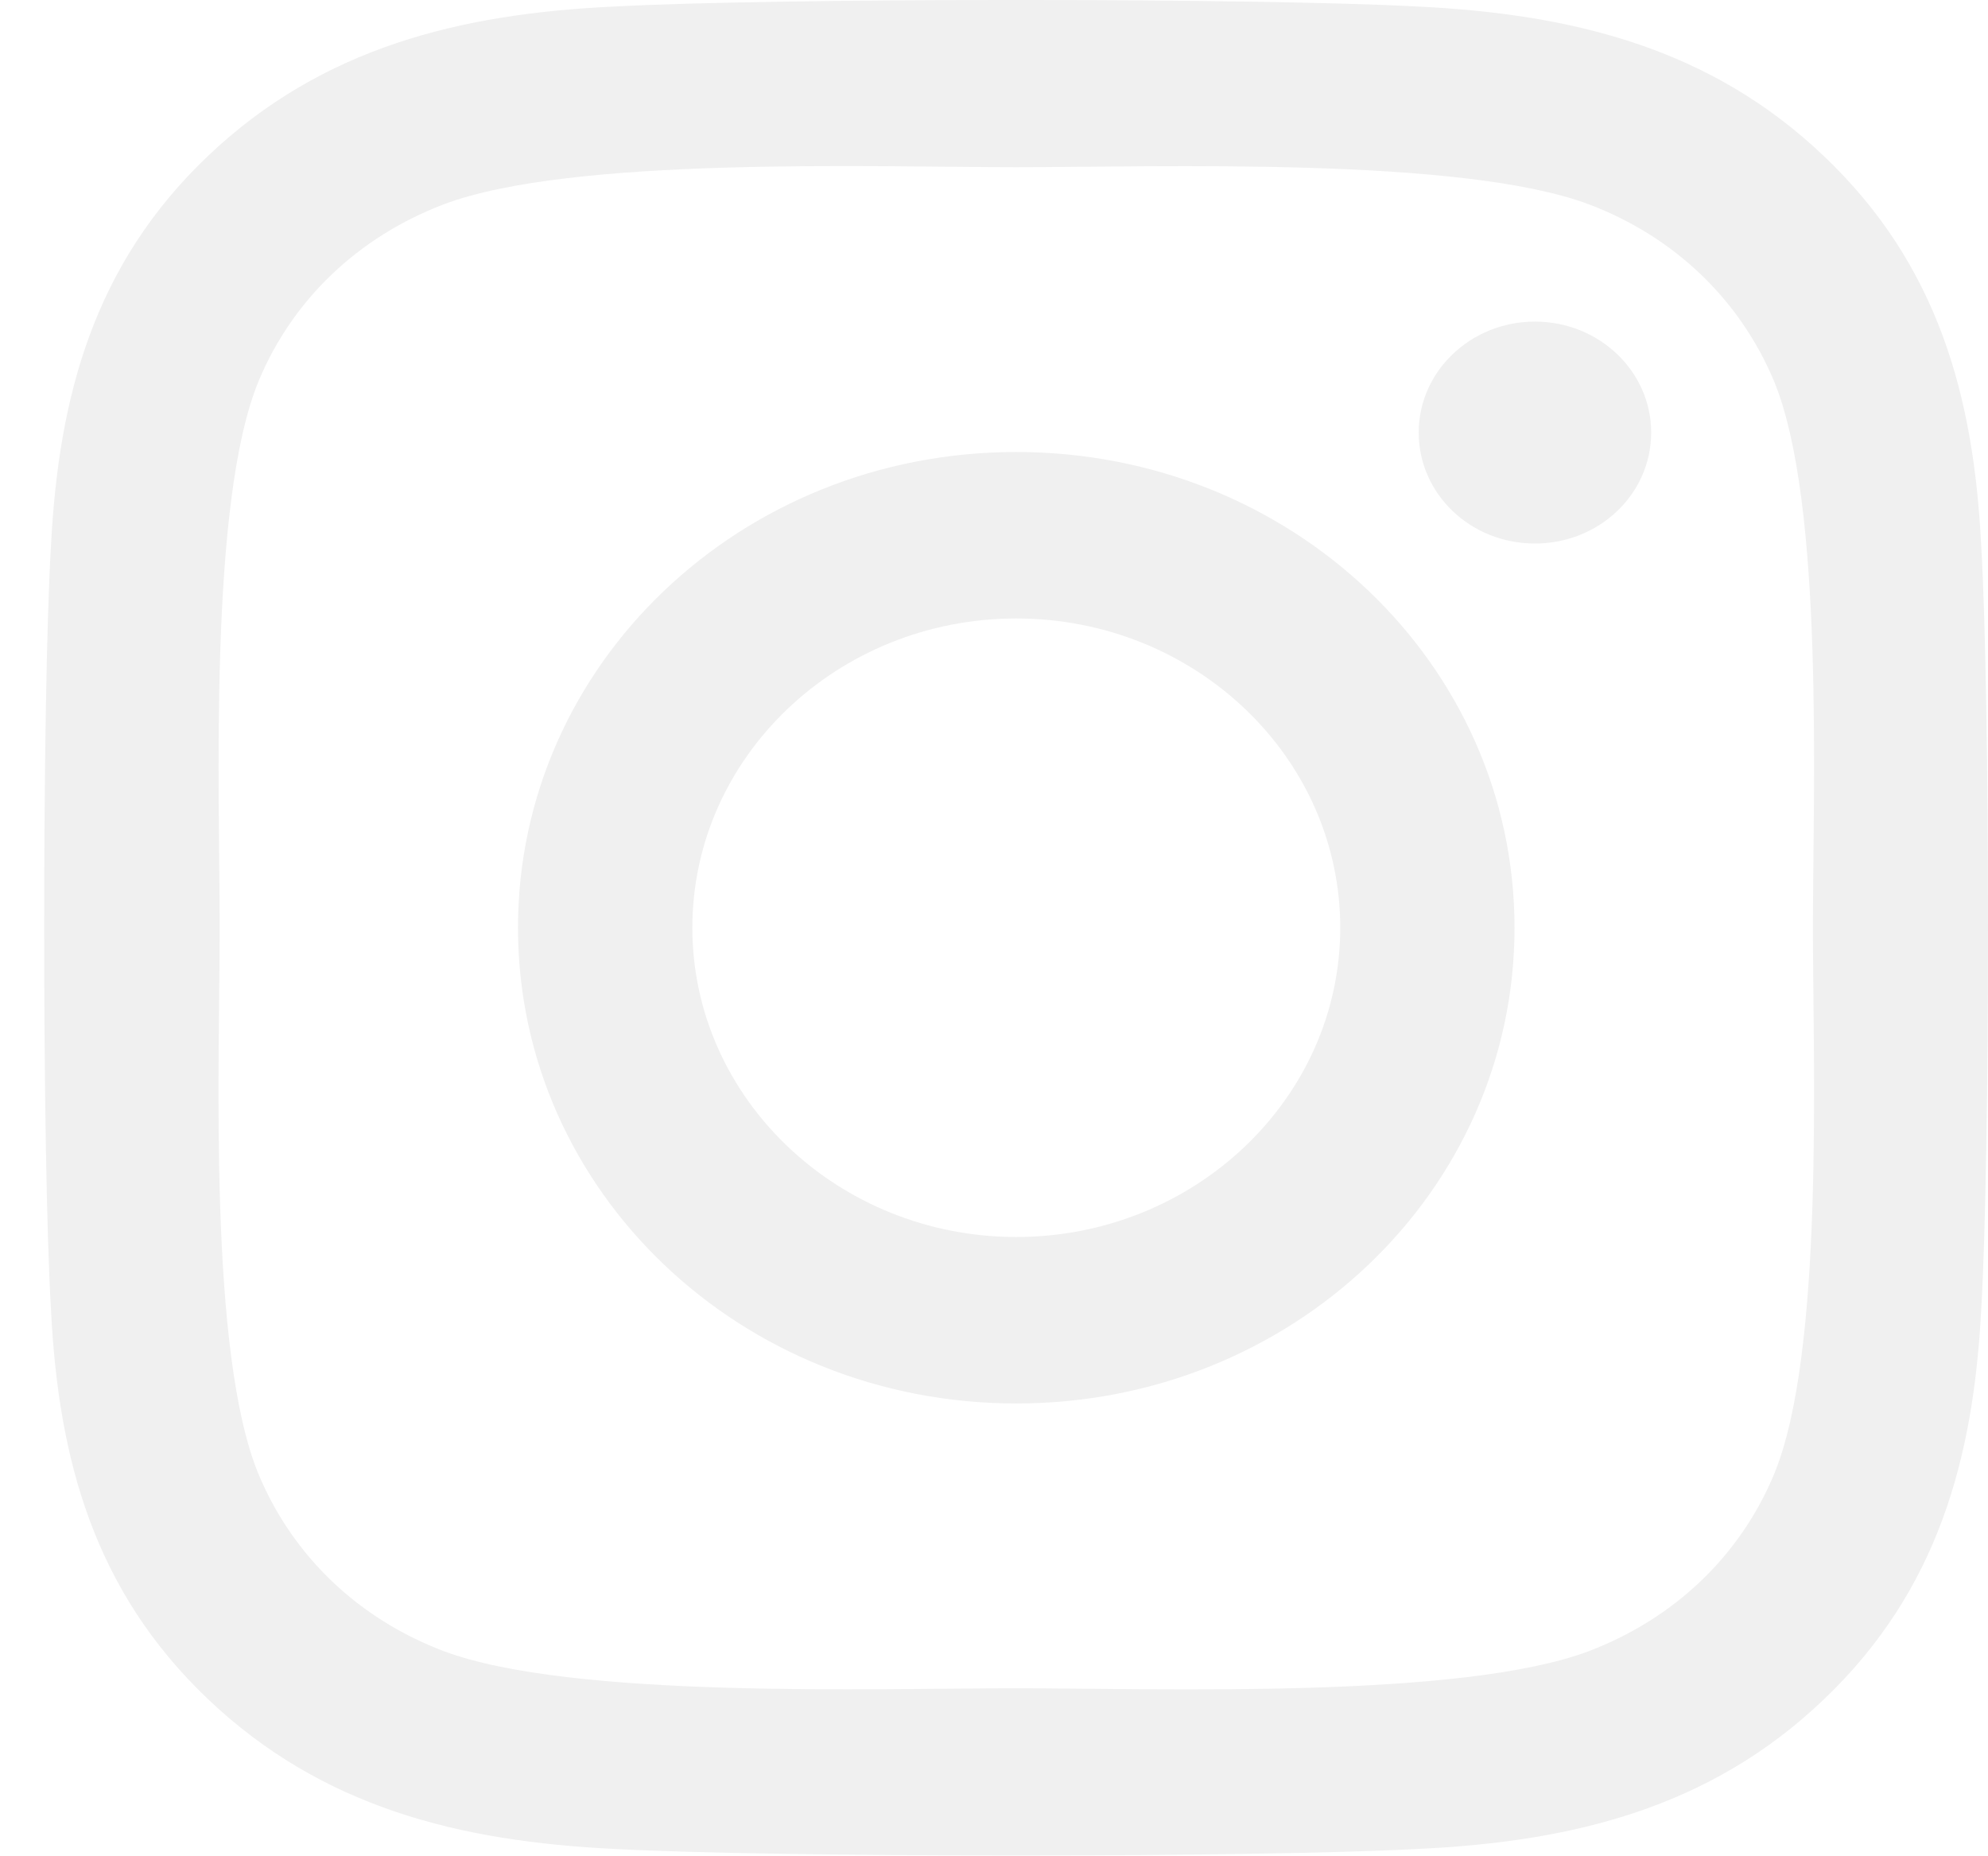
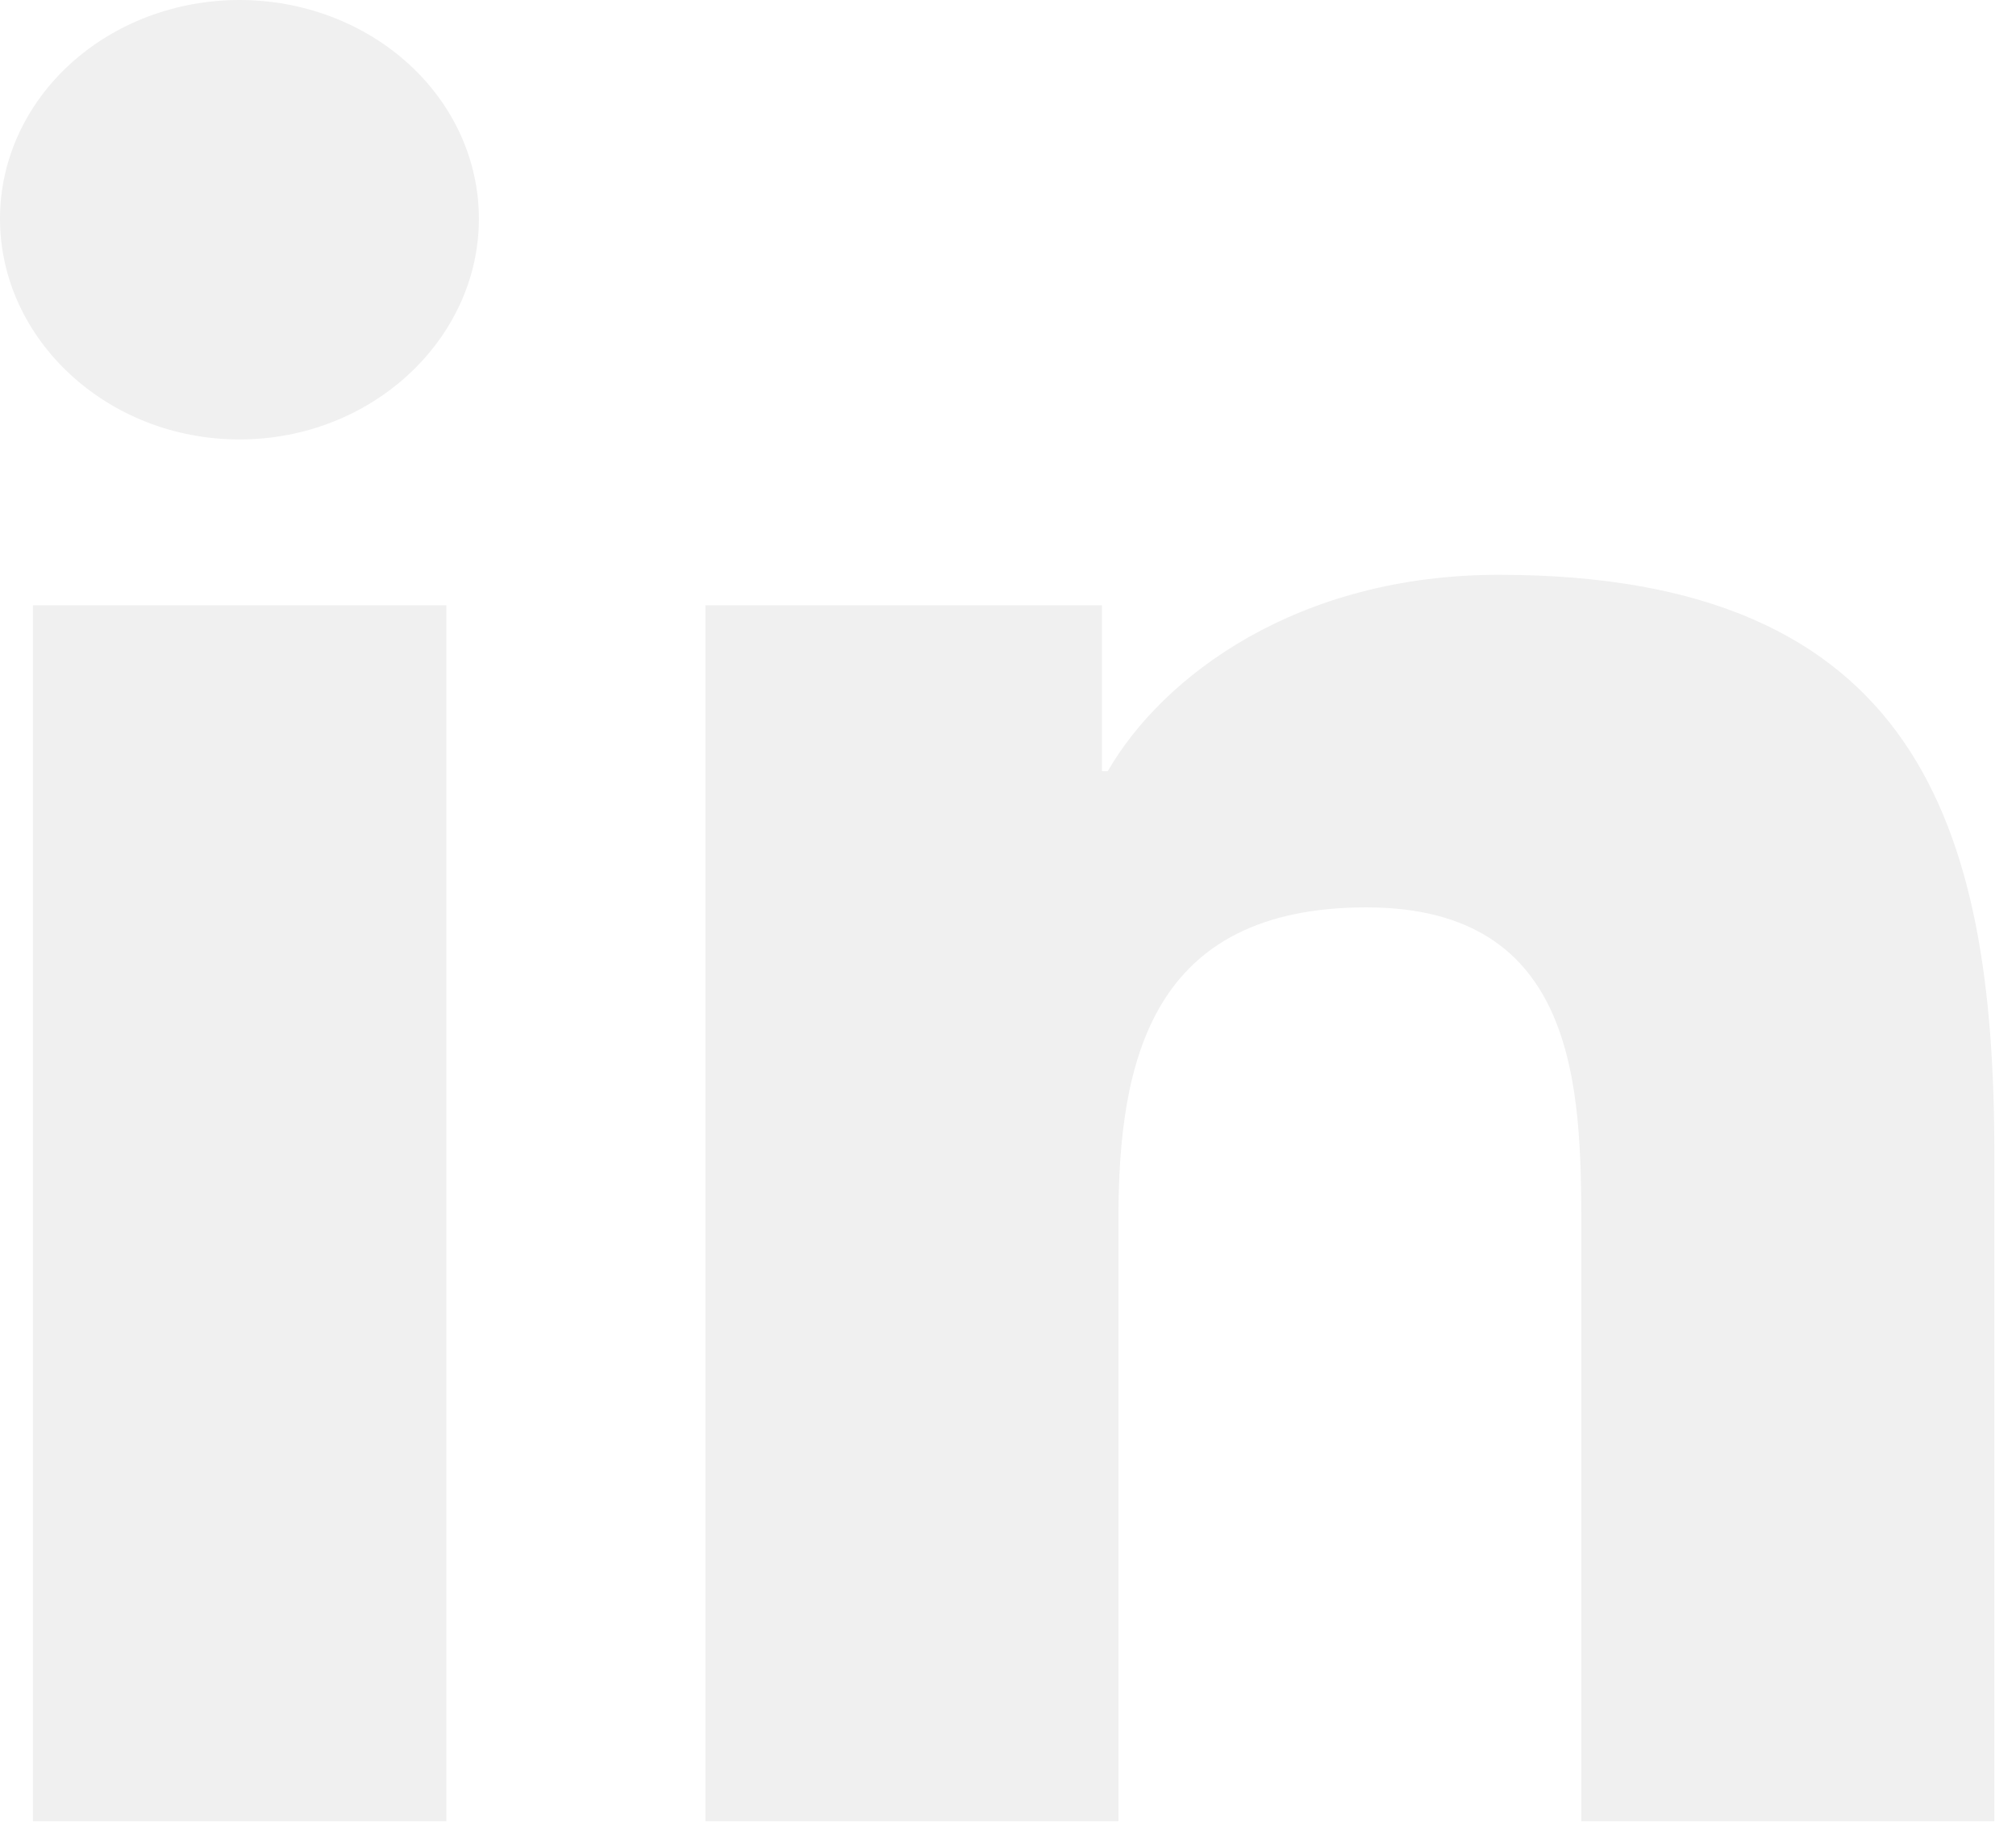
- <svg xmlns="http://www.w3.org/2000/svg" width="30" height="28" viewBox="0 0 30 28" fill="none">
-   <path d="M15.336 6.821C11.175 6.821 7.817 10.026 7.817 14C7.817 17.974 11.175 21.179 15.336 21.179C19.498 21.179 22.855 17.974 22.855 14C22.855 10.026 19.498 6.821 15.336 6.821ZM15.336 18.667C12.647 18.667 10.448 16.574 10.448 14C10.448 11.426 12.64 9.333 15.336 9.333C18.033 9.333 20.225 11.426 20.225 14C20.225 16.574 18.026 18.667 15.336 18.667V18.667ZM24.917 6.527C24.917 7.458 24.131 8.202 23.163 8.202C22.188 8.202 21.409 7.452 21.409 6.527C21.409 5.603 22.195 4.853 23.163 4.853C24.131 4.853 24.917 5.603 24.917 6.527ZM29.897 8.227C29.785 5.984 29.249 3.997 27.528 2.36C25.813 0.723 23.732 0.211 21.383 0.098C18.962 -0.033 11.704 -0.033 9.283 0.098C6.941 0.205 4.86 0.717 3.138 2.354C1.417 3.991 0.887 5.978 0.77 8.221C0.632 10.532 0.632 17.461 0.77 19.773C0.881 22.016 1.417 24.003 3.138 25.64C4.86 27.277 6.934 27.789 9.283 27.902C11.704 28.033 18.962 28.033 21.383 27.902C23.732 27.795 25.813 27.283 27.528 25.64C29.242 24.003 29.779 22.016 29.897 19.773C30.034 17.461 30.034 10.539 29.897 8.227V8.227ZM26.769 22.253C26.258 23.478 25.27 24.422 23.981 24.915C22.051 25.646 17.47 25.477 15.336 25.477C13.203 25.477 8.616 25.64 6.692 24.915C5.409 24.428 4.421 23.484 3.904 22.253C3.138 20.41 3.315 16.037 3.315 14C3.315 11.963 3.145 7.583 3.904 5.747C4.415 4.522 5.403 3.578 6.692 3.085C8.622 2.354 13.203 2.523 15.336 2.523C17.47 2.523 22.057 2.36 23.981 3.085C25.264 3.572 26.252 4.516 26.769 5.747C27.534 7.59 27.358 11.963 27.358 14C27.358 16.037 27.534 20.417 26.769 22.253Z" fill="#F0F0F0" />
+ <svg xmlns="http://www.w3.org/2000/svg" width="31" height="28" viewBox="0 0 31 28" fill="none">
+   <path d="M6.864 28H0.507V9.306H6.864V28ZM3.682 6.756C1.649 6.756 0 5.218 0 3.362C1.45516e-08 2.47 0.388 1.615 1.078 0.985C1.769 0.354 2.706 0 3.682 0C4.659 0 5.595 0.354 6.286 0.985C6.976 1.615 7.364 2.47 7.364 3.362C7.364 5.218 5.714 6.756 3.682 6.756ZM30.66 28H24.316V18.9C24.316 16.731 24.268 13.95 21.01 13.95C17.704 13.95 17.198 16.306 17.198 18.744V28H10.847V9.306H16.945V11.856H17.034C17.883 10.387 19.956 8.837 23.049 8.837C29.484 8.837 30.667 12.706 30.667 17.731V28H30.66Z" fill="#F0F0F0" />
</svg>
